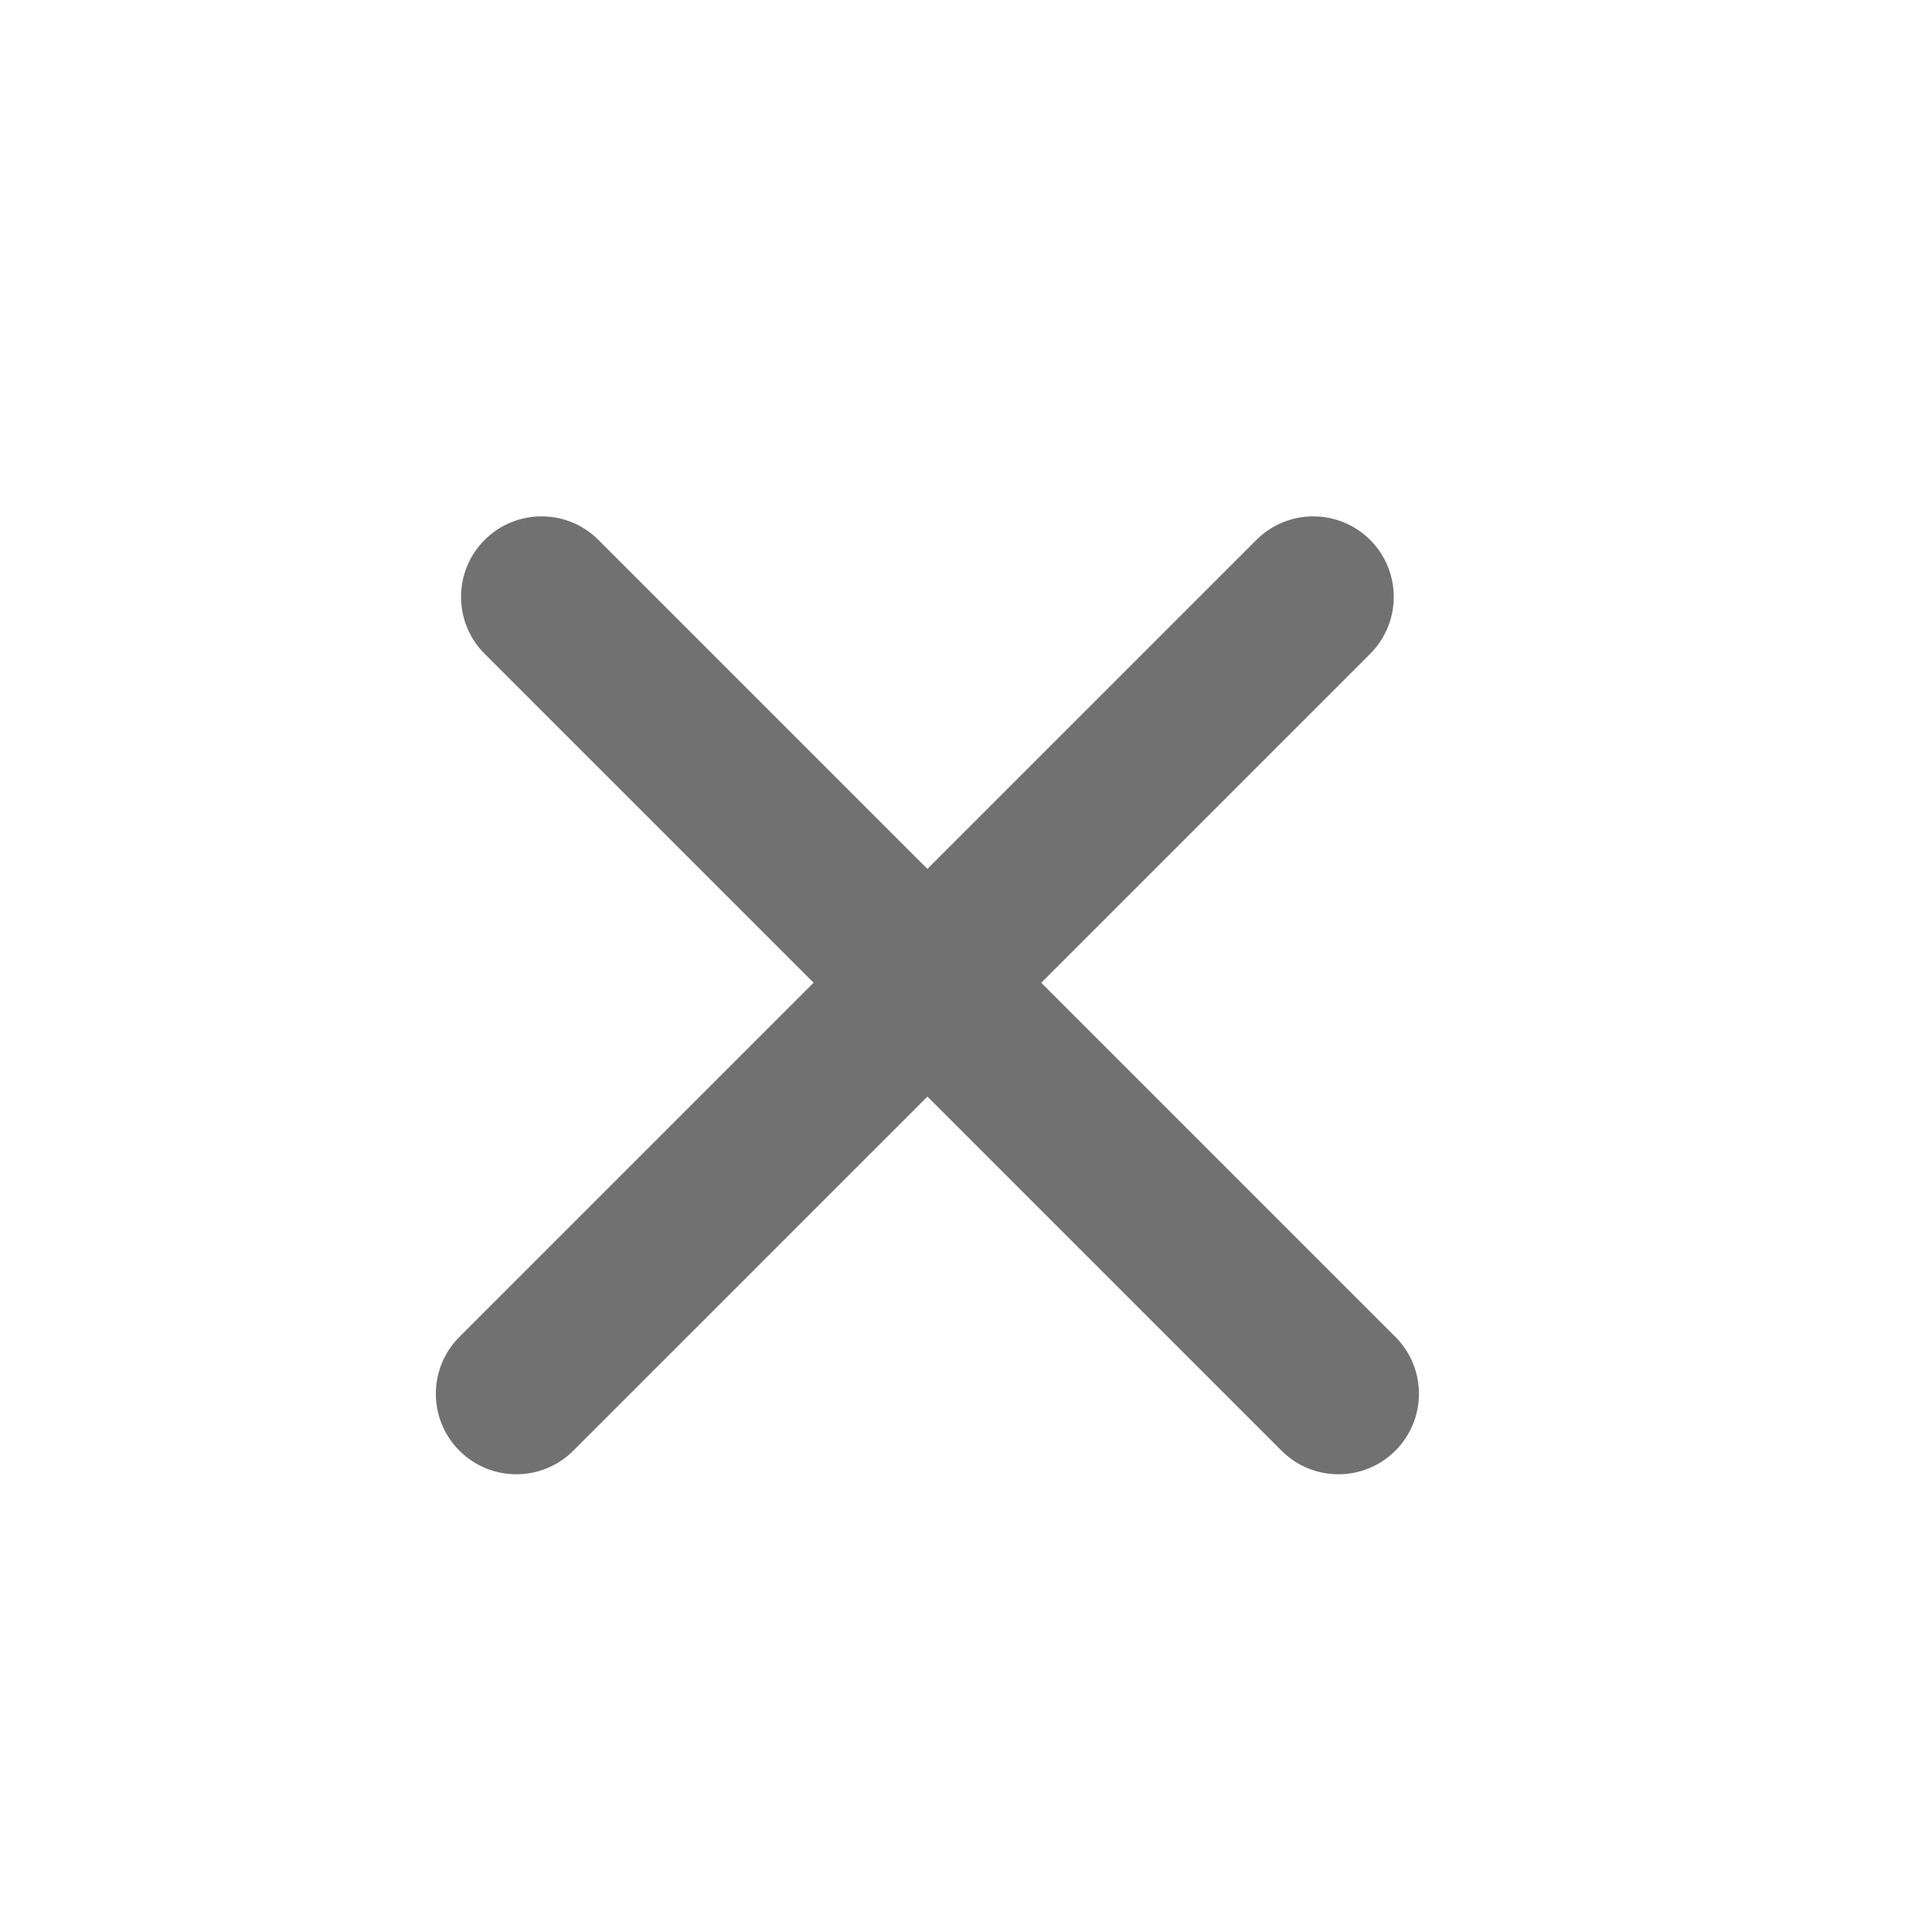
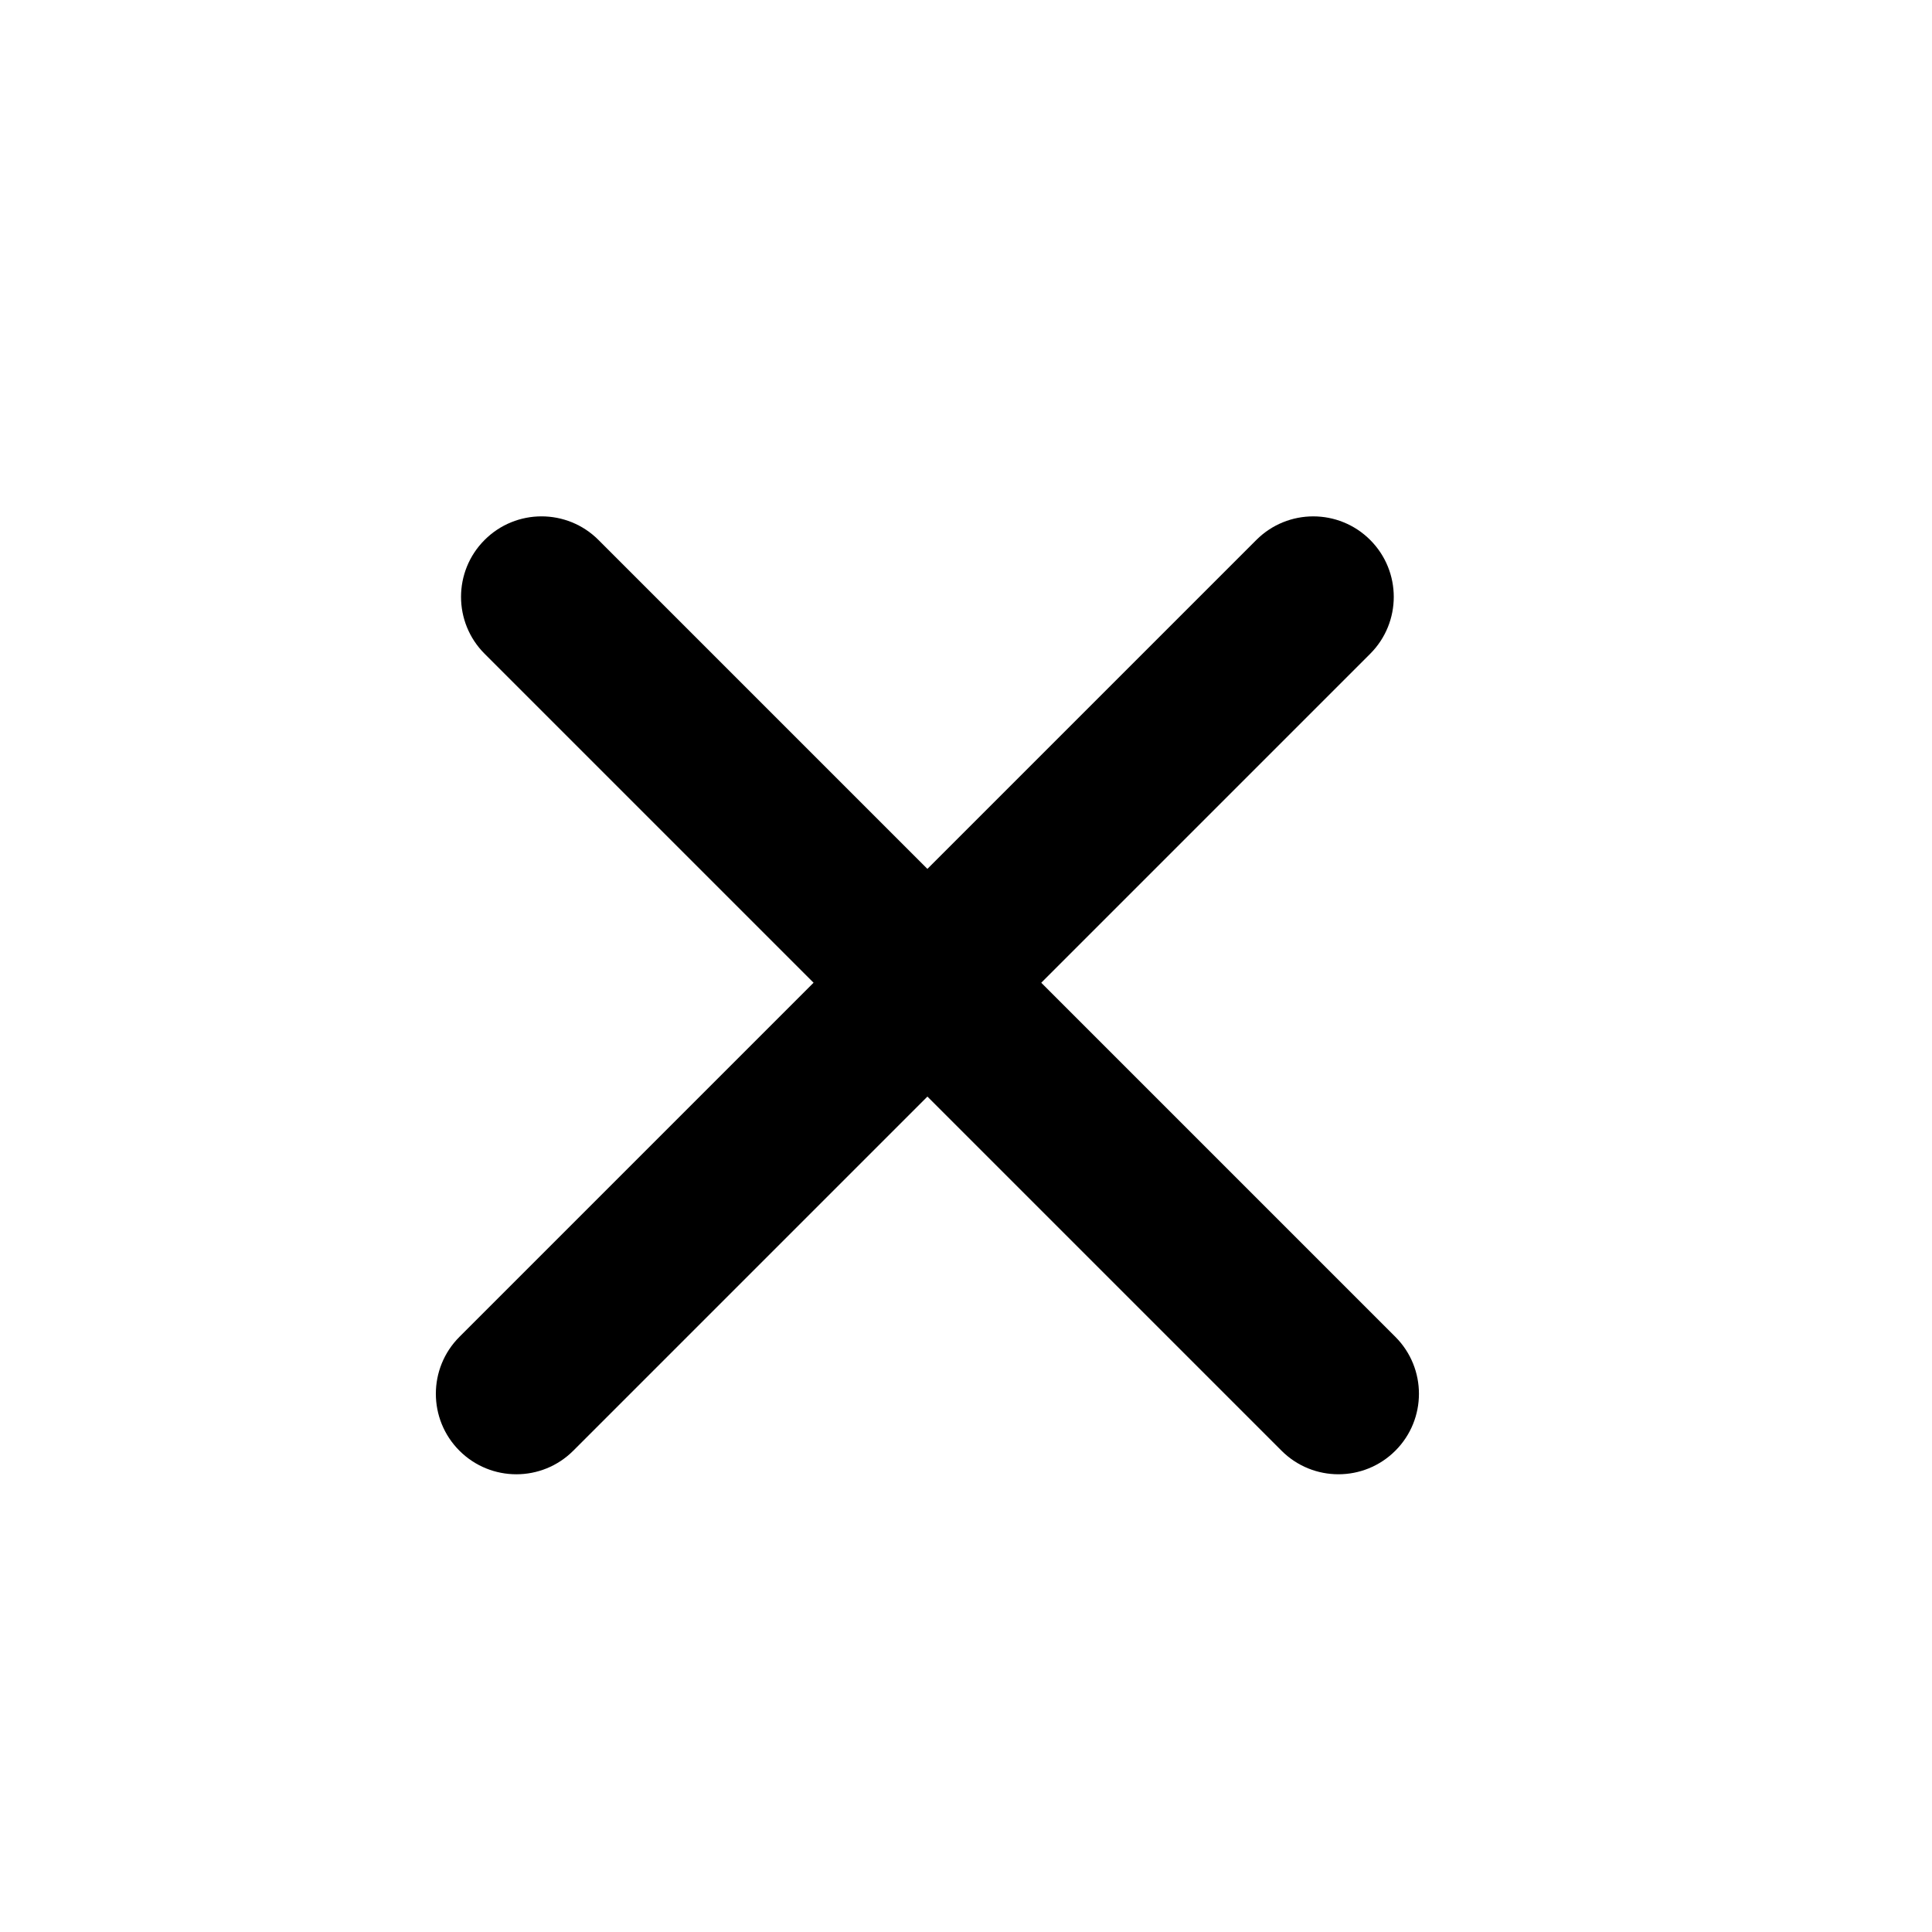
- <svg xmlns="http://www.w3.org/2000/svg" width="24" height="24" viewBox="0 0 24 24" fill="none">
-   <rect x="5.313" y="7.414" width="2" height="16" rx="1" transform="rotate(-45 5.31348 7.41431)" fill="#717171" />
-   <rect x="16.314" y="6" width="2" height="16" rx="1" transform="rotate(45 16.3135 6)" fill="#717171" />
+ <svg xmlns="http://www.w3.org/2000/svg" width="24" height="24" viewBox="0 0 24 24" fill="currentColor">
+   <rect x="5.313" y="7.414" width="2" height="16" rx="1" transform="rotate(-45 5.31348 7.41431)" />
+   <rect x="16.314" y="6" width="2" height="16" rx="1" transform="rotate(45 16.3135 6)" />
</svg>
